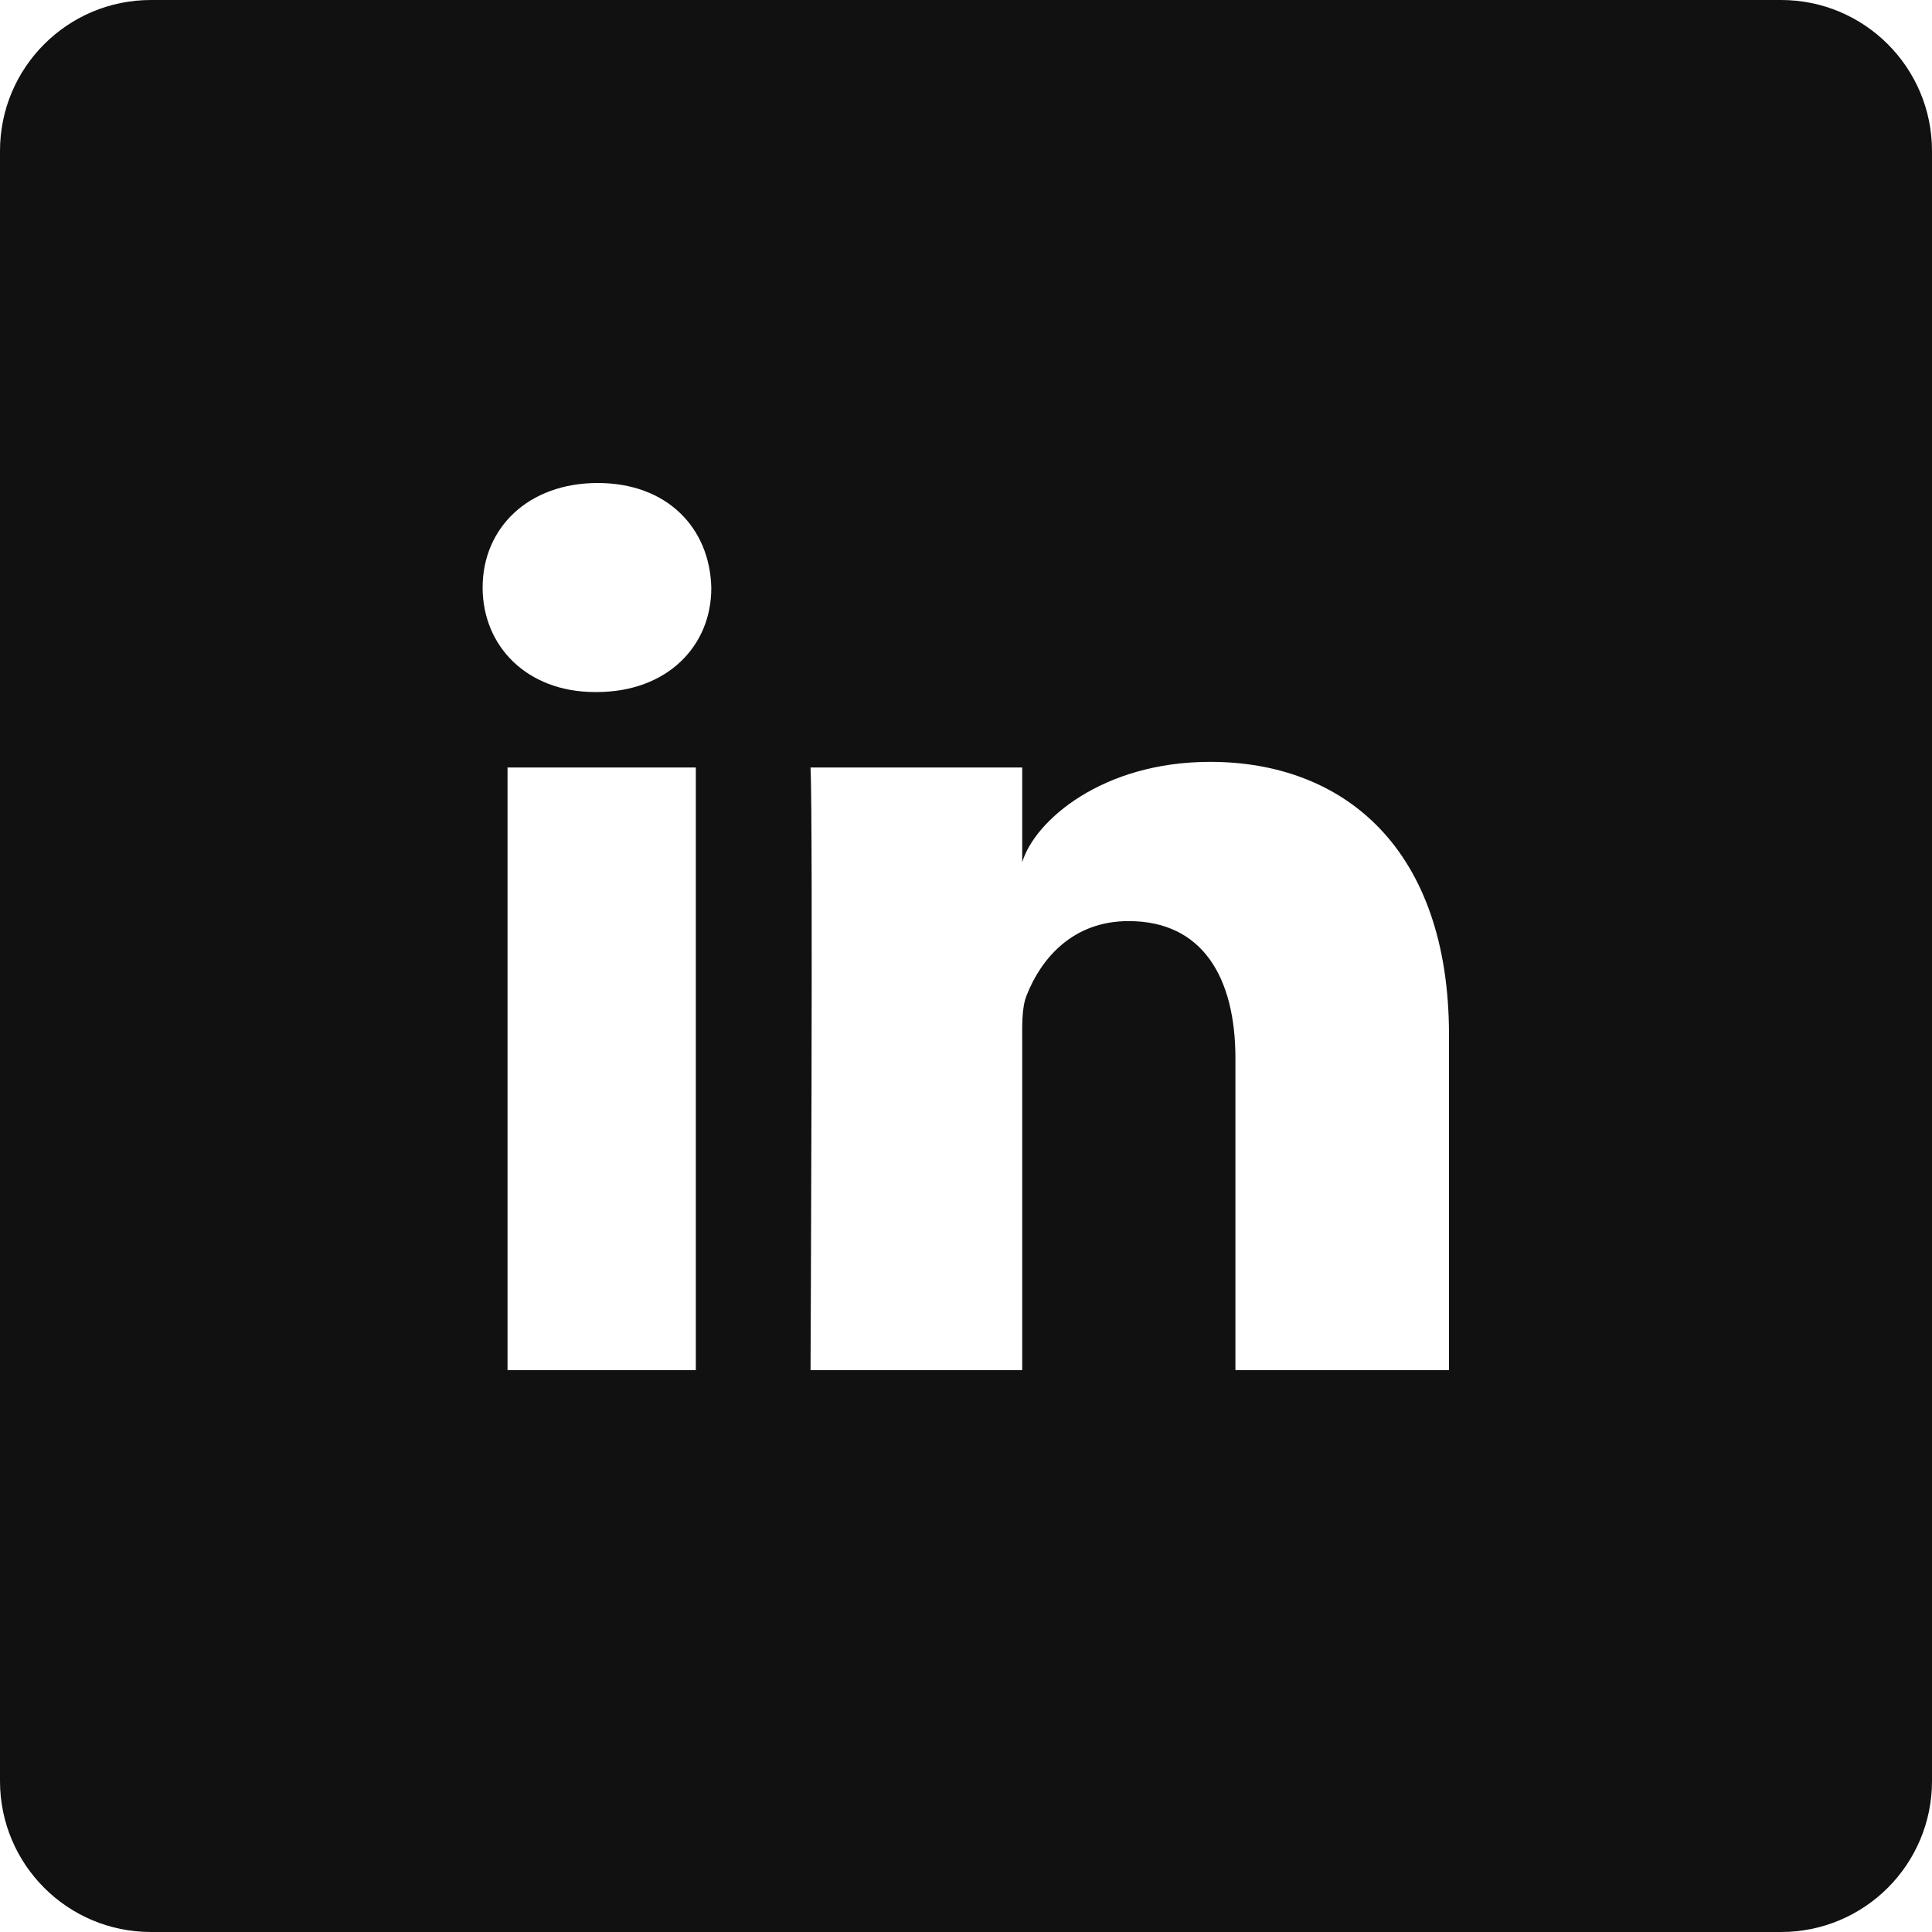
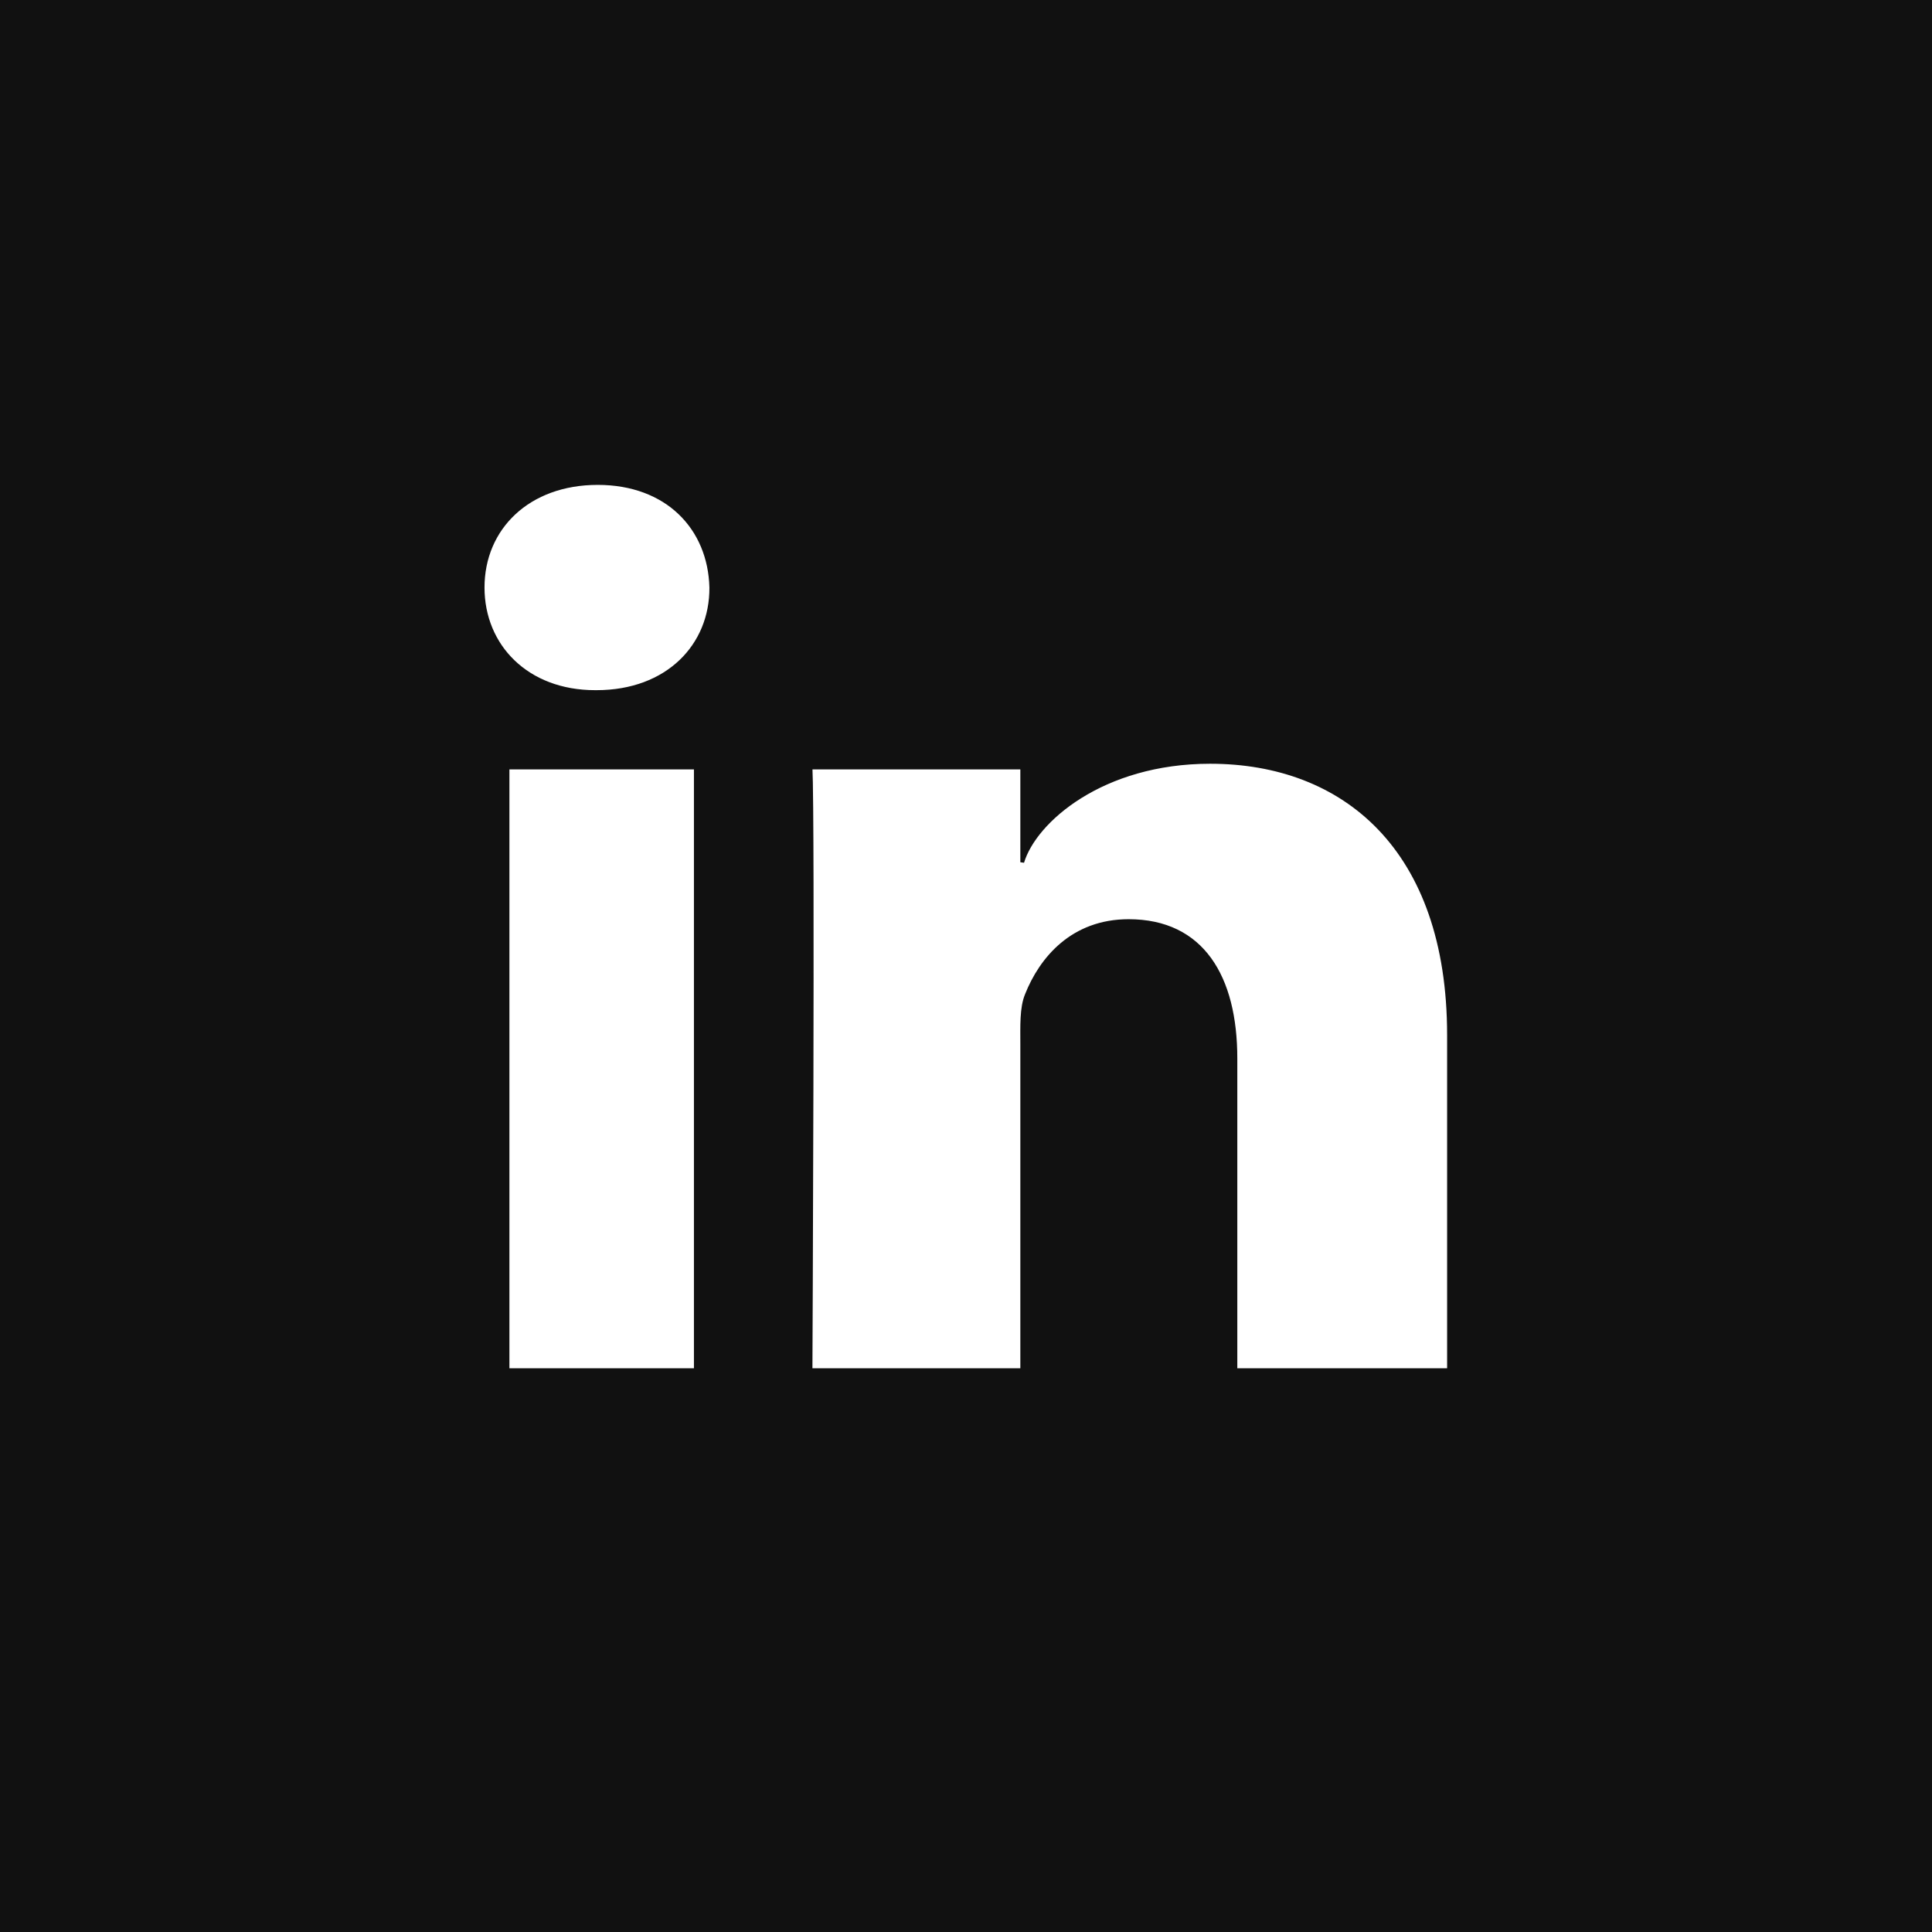
- <svg xmlns="http://www.w3.org/2000/svg" fill="#111111" height="800px" width="800px" version="1.1" id="Layer_1" viewBox="-143 145 512 512" xml:space="preserve">
+ <svg xmlns="http://www.w3.org/2000/svg" fill="#111111" height="800px" width="800px" version="1.1" id="Layer_1" viewBox="-143 145 512 512" xml:space="preserve" stroke="#111111">
  <g id="SVGRepo_bgCarrier" stroke-width="0" />
  <g id="SVGRepo_tracerCarrier" stroke-linecap="round" stroke-linejoin="round" />
  <g id="SVGRepo_iconCarrier">
-     <path d="M329,145h-432c-22.1,0-40,17.9-40,40v432c0,22.1,17.9,40,40,40h432c22.1,0,40-17.9,40-40V185C369,162.9,351.1,145,329,145z M41.4,508.1H-8.5V348.4h49.9V508.1z M15.1,328.4h-0.4c-18.1,0-29.8-12.2-29.8-27.7c0-15.8,12.1-27.7,30.5-27.7 c18.4,0,29.7,11.9,30.1,27.7C45.6,316.1,33.9,328.4,15.1,328.4z M241,508.1h-56.6v-82.6c0-21.6-8.8-36.4-28.3-36.4 c-14.9,0-23.2,10-27,19.6c-1.4,3.4-1.2,8.2-1.2,13.1v86.3H71.8c0,0,0.7-146.4,0-159.7h56.1v25.1c3.3-11,21.2-26.6,49.8-26.6 c35.5,0,63.3,23,63.3,72.4V508.1z" />
+     <path d="M-143,145v512h512V145H-143z M41.4,508.1H-8.5V348.4h49.9V508.1z M15.1,328.4h-0.4c-18.1,0-29.8-12.2-29.8-27.7 c0-15.8,12.1-27.7,30.5-27.7c18.4,0,29.7,11.9,30.1,27.7C45.6,316.1,33.9,328.4,15.1,328.4z M241,508.1h-56.6v-82.6 c0-21.6-8.8-36.4-28.3-36.4c-14.9,0-23.2,10-27,19.6c-1.4,3.4-1.2,8.2-1.2,13.1v86.3H71.8c0,0,0.7-146.4,0-159.7h56.1v25.1 c3.3-11,21.2-26.6,49.8-26.6c35.5,0,63.3,23,63.3,72.4V508.1z" />
  </g>
</svg>
